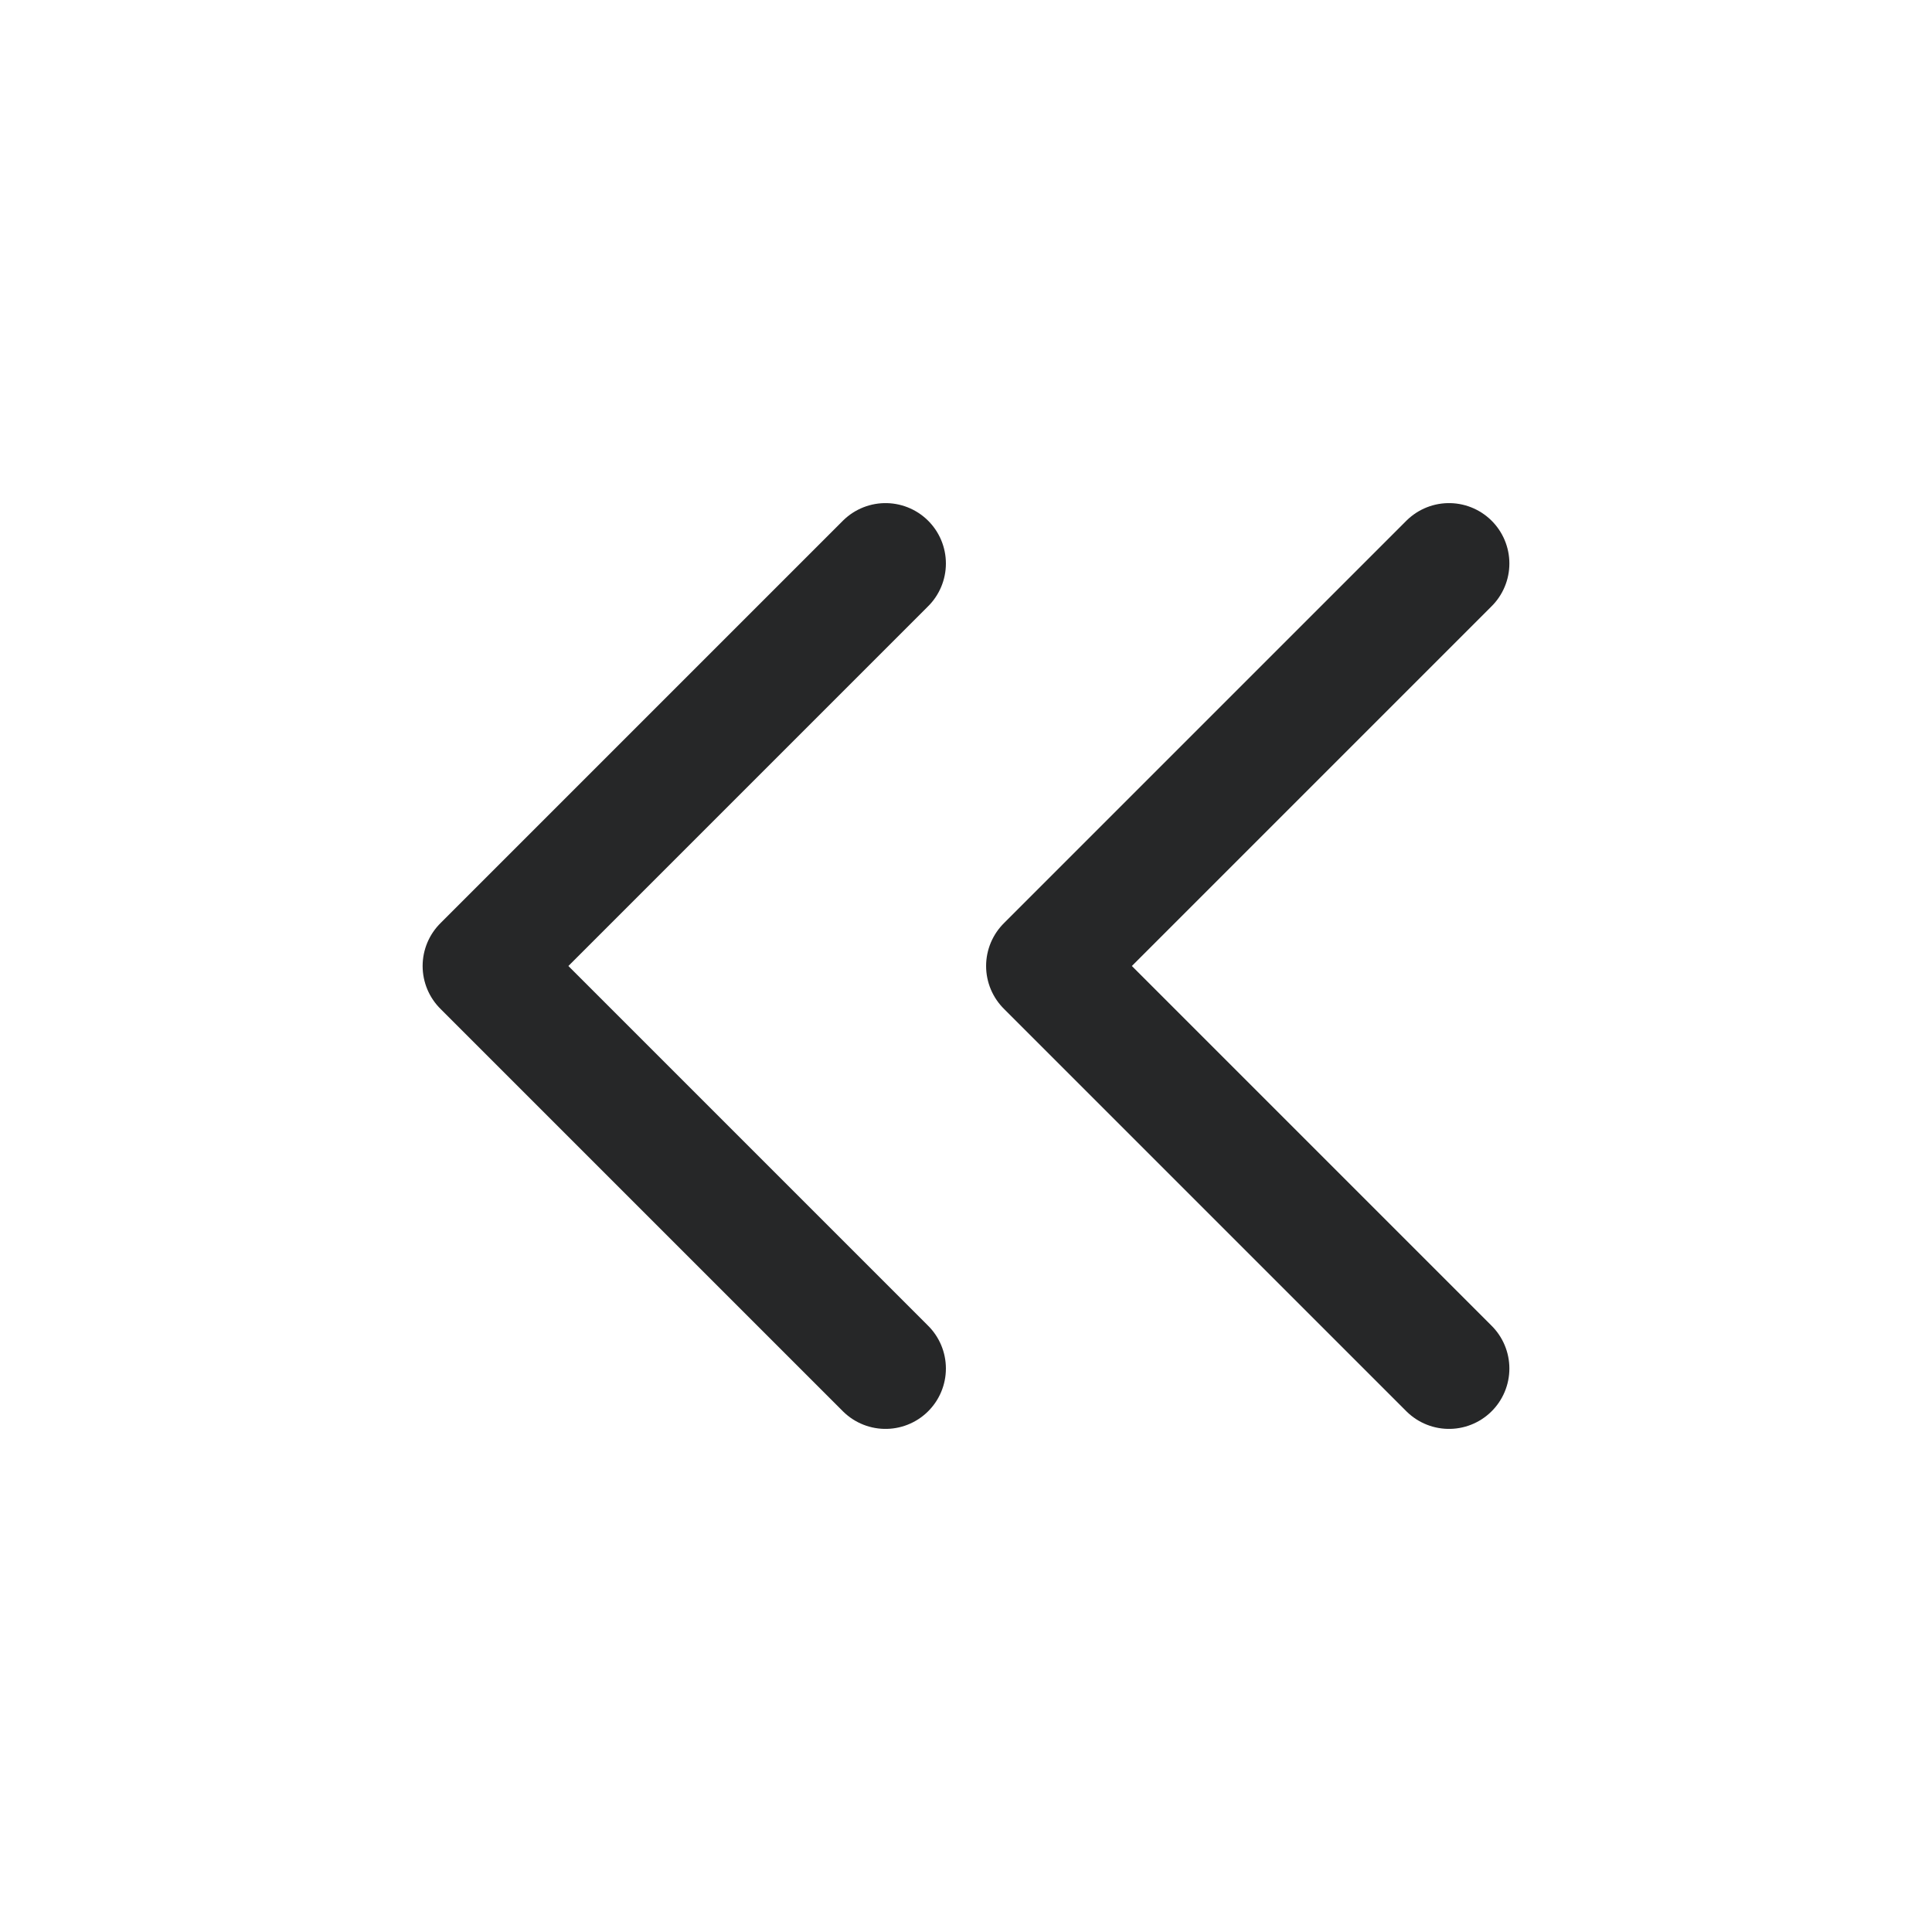
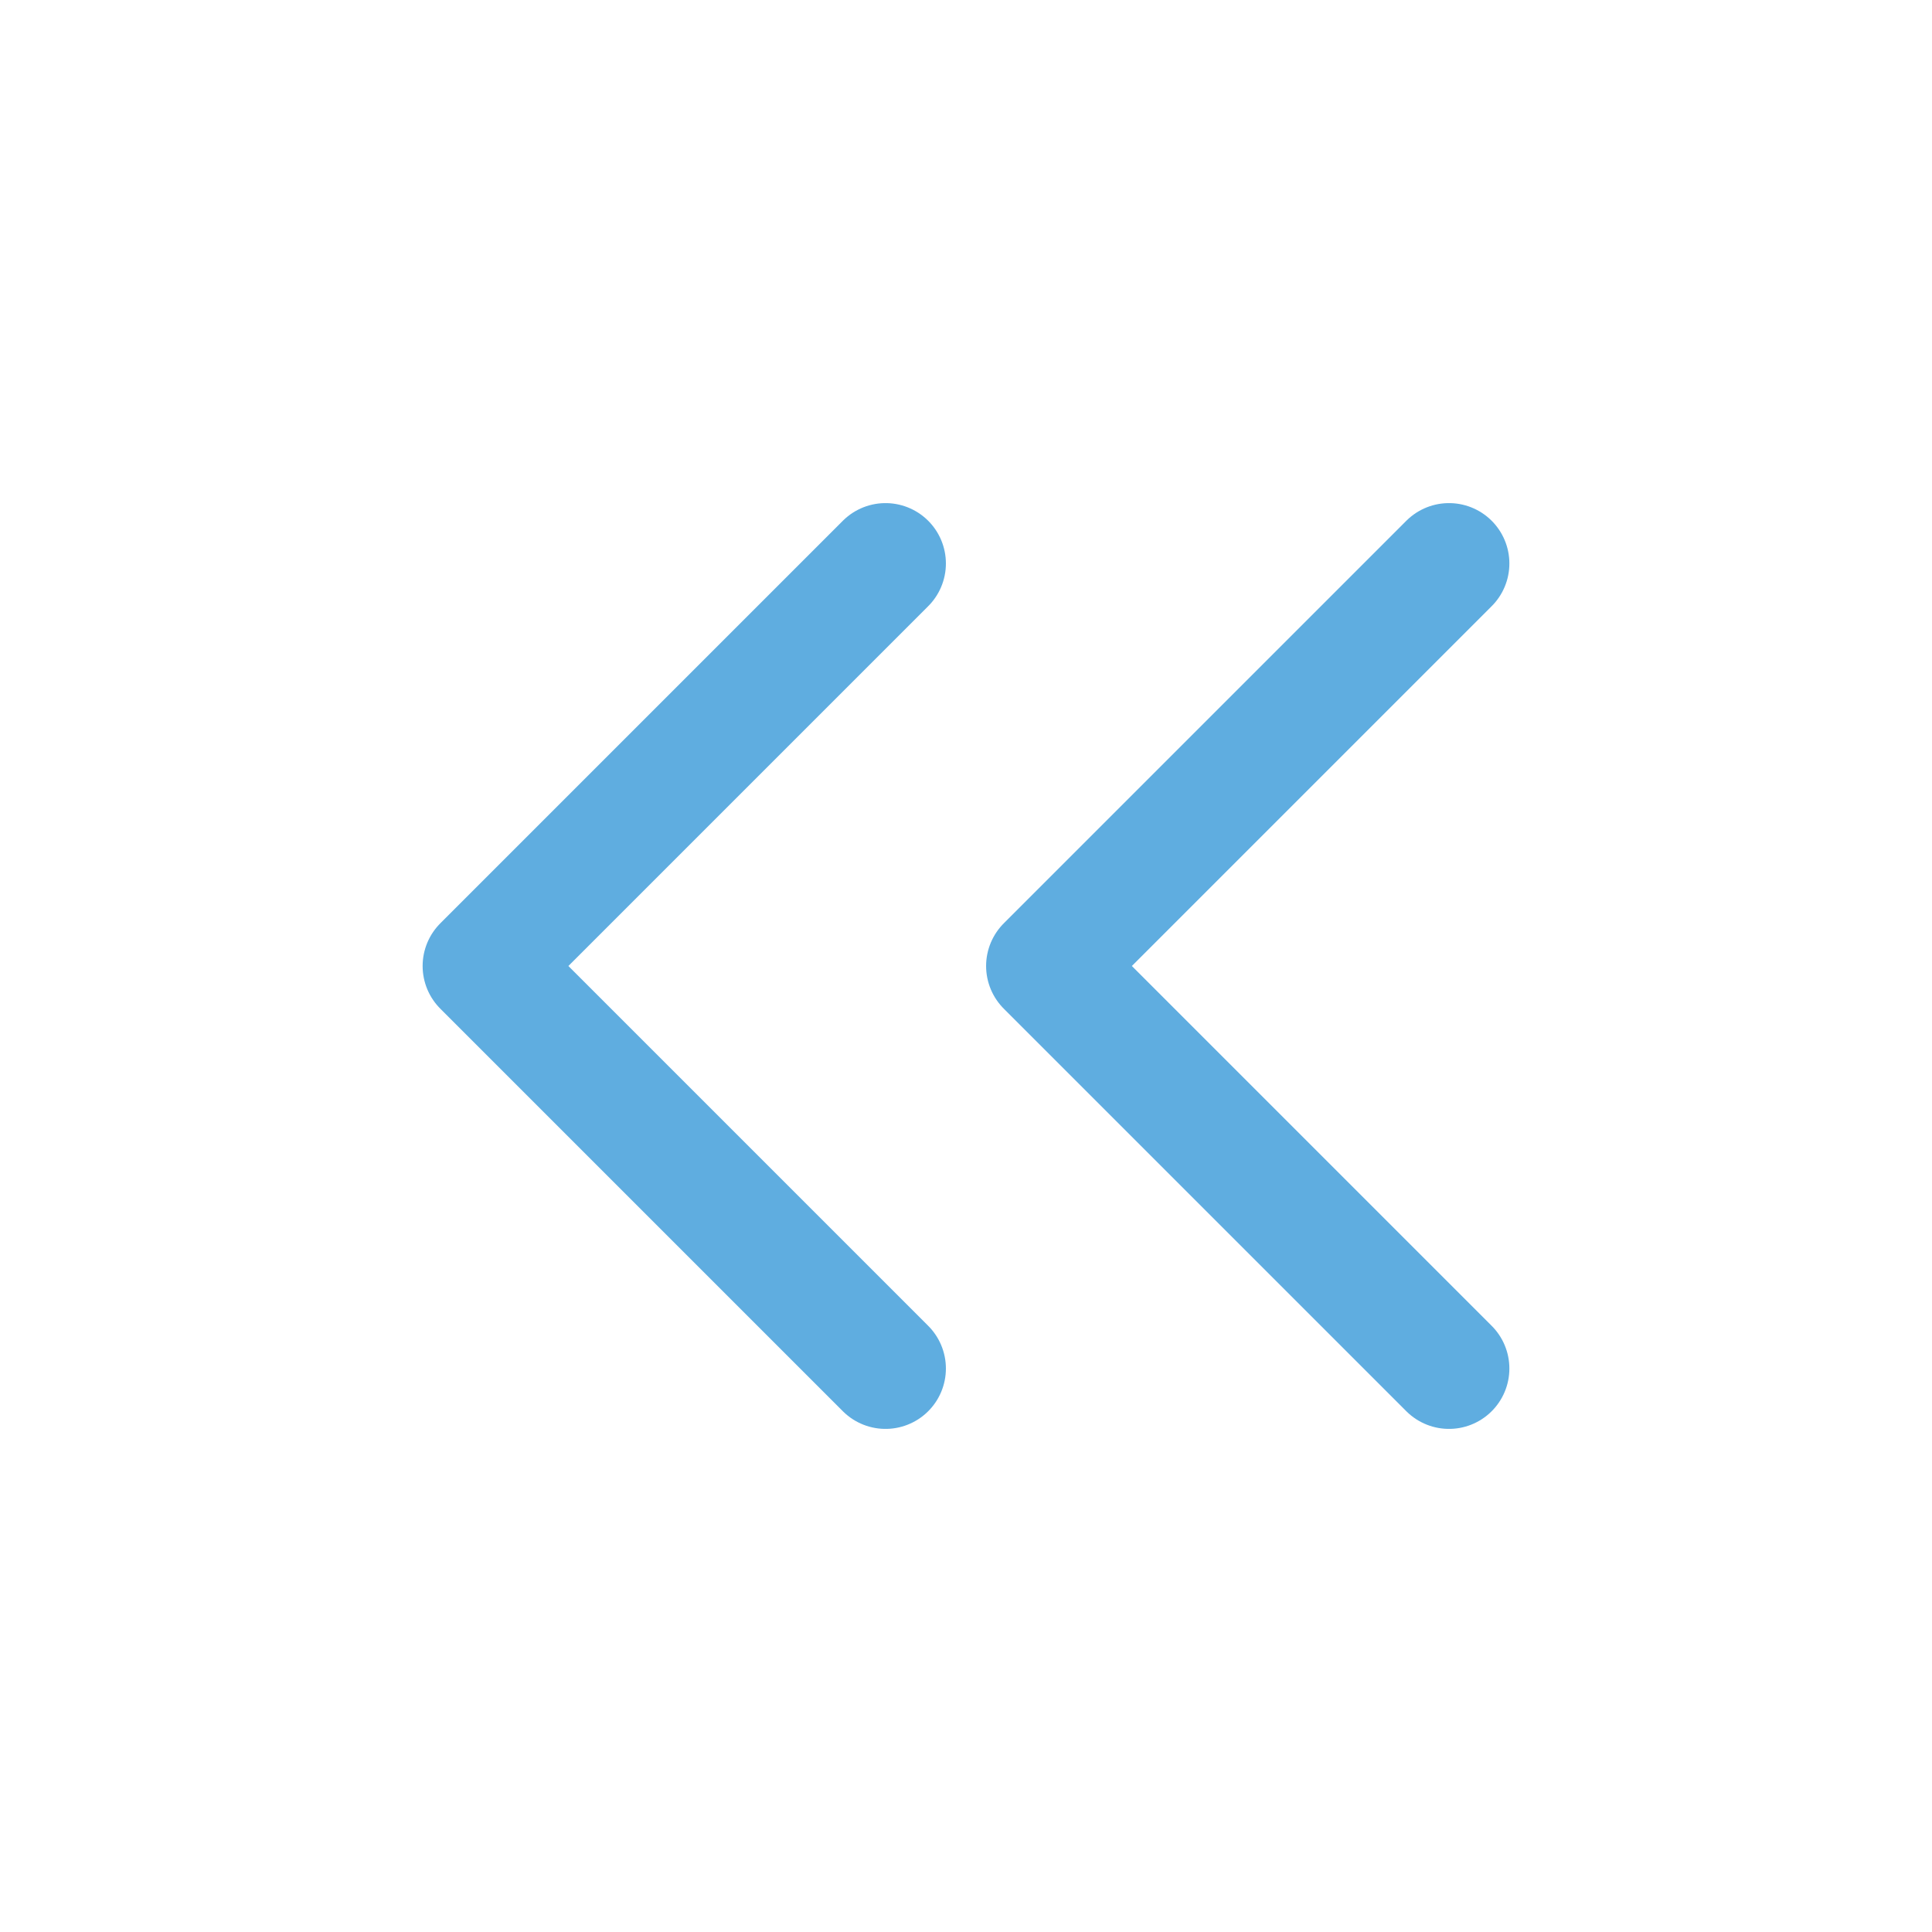
<svg xmlns="http://www.w3.org/2000/svg" width="32" height="32" viewBox="0 0 32 32" fill="none">
-   <path d="M14.667 9.333L8 16L14.667 22.667" stroke="#262728" stroke-width="2" stroke-linecap="round" stroke-linejoin="round" />
-   <path d="M24 9.333L17.333 16L24 22.667" stroke="#262728" stroke-width="2" stroke-linecap="round" stroke-linejoin="round" />
+   <path d="M14.667 9.333L8 16L14.667 22.667" stroke="#5FADE0" stroke-width="2" stroke-linecap="round" stroke-linejoin="round" />
+   <path d="M24 9.333L17.333 16L24 22.667" stroke="#5FADE0" stroke-width="2" stroke-linecap="round" stroke-linejoin="round" />
</svg>
